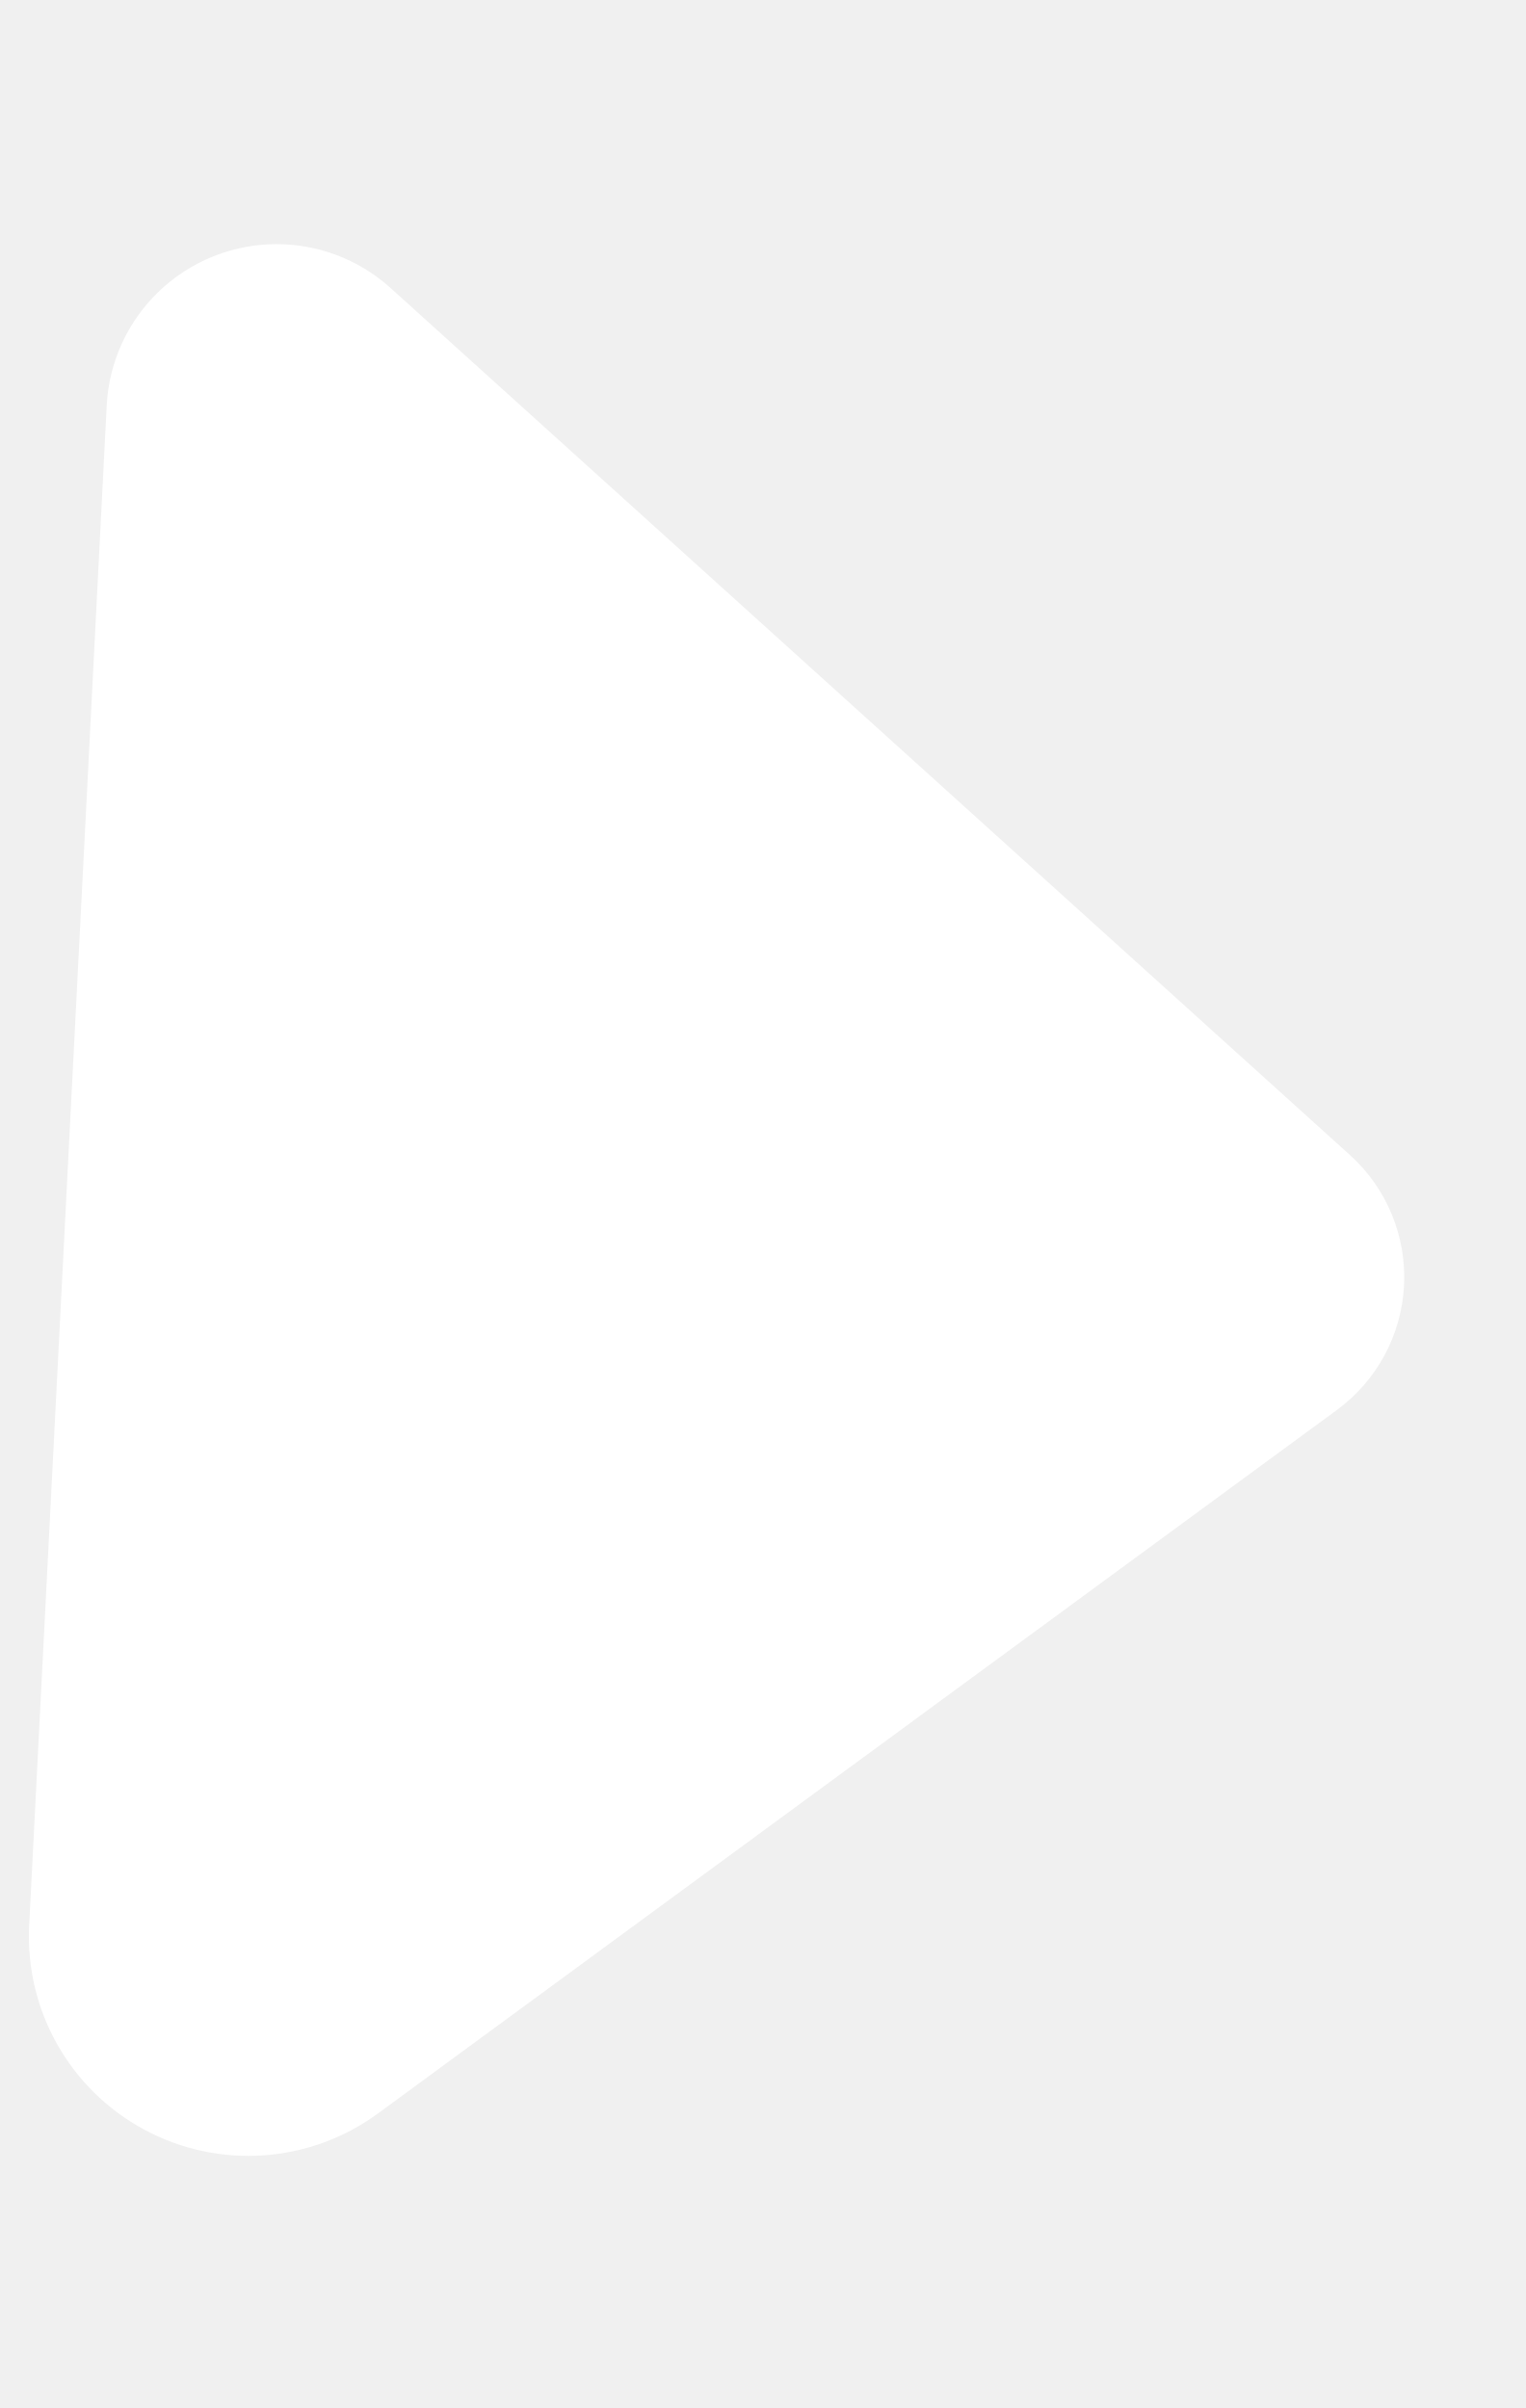
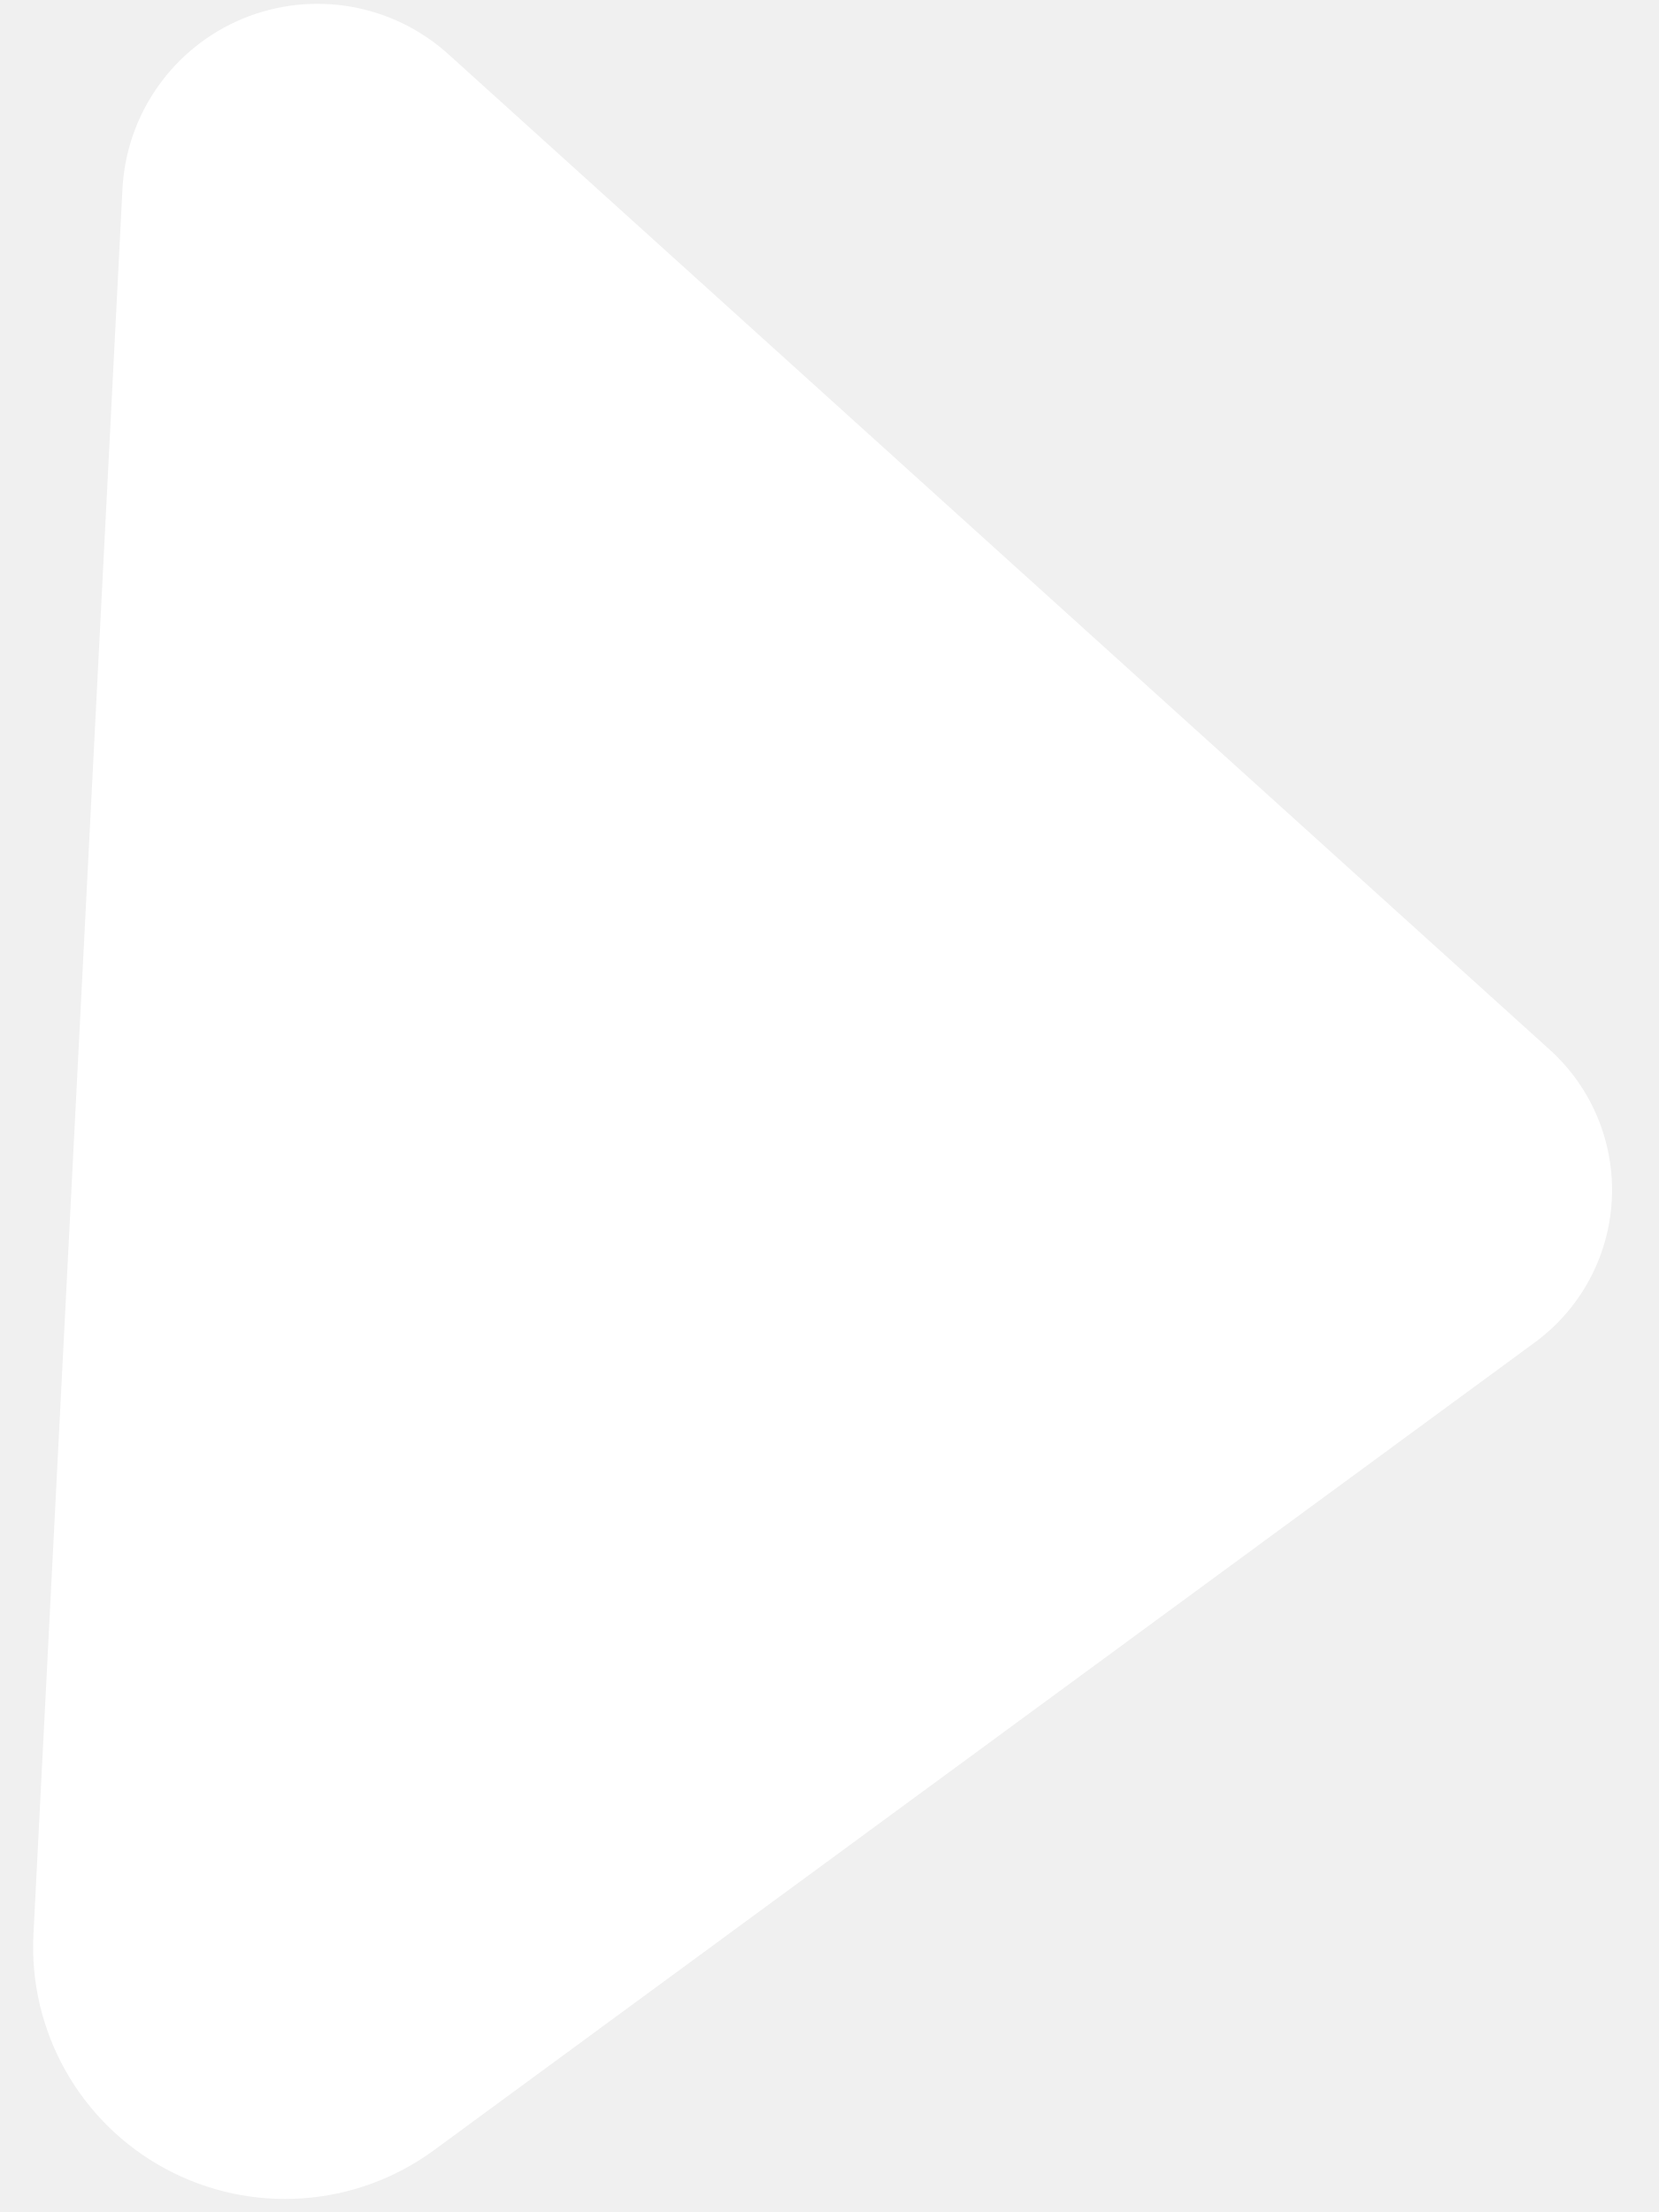
- <svg xmlns="http://www.w3.org/2000/svg" width="100%" height="100%" viewBox="0 0 19 30" version="1.1" xml:space="preserve" style="fill-rule:evenodd;clip-rule:evenodd;stroke-linejoin:round;stroke-miterlimit:2;">
-   <g transform="matrix(1,0,0,1,-503,-578)">
-     <g transform="matrix(0.999829,0.0185101,-0.0185101,0.999829,33.6237,-72.364)">
-       <g id="ドアノブ2" transform="matrix(-0.0224709,0.692264,-0.424553,-0.013781,650.687,622.532)">
-         <path d="M54.909,355.763C55.471,354.638 56.314,353.985 57.204,353.985C58.094,353.985 58.936,354.638 59.499,355.763C62.72,362.205 68.674,374.114 73.014,382.794C73.977,384.719 74.174,387.375 73.52,389.619C72.867,391.863 71.479,393.293 69.956,393.293C61.922,393.293 49.918,393.293 42.584,393.293C41.403,393.293 40.328,392.184 39.821,390.445C39.314,388.706 39.467,386.647 40.213,385.154C44.587,376.407 51.384,362.813 54.909,355.763Z" style="fill:white;" />
-       </g>
-     </g>
-   </g>
+ <svg xmlns="http://www.w3.org/2000/svg" width="100%" height="100%" viewBox="0 0 75 100" version="1.1" xml:space="preserve" style="fill-rule:evenodd;clip-rule:evenodd;stroke-linejoin:round;stroke-miterlimit:2;">
+   <path id="ドアノブ再生ボタン" d="M70.063,47.458c1.905,1.722 2.934,4.209 2.804,6.774c-0.131,2.565 -1.409,4.935 -3.479,6.454c-11.862,8.704 -33.787,24.792 -49.767,36.518c-3.545,2.6 -8.269,2.929 -12.139,0.843c-3.87,-2.086 -6.194,-6.213 -5.97,-10.604c1.181,-23.155 2.946,-57.754 4.024,-78.893c0.174,-3.403 2.291,-6.403 5.439,-7.706c3.149,-1.303 6.767,-0.678 9.295,1.607c14.818,13.394 37.849,34.211 49.793,45.007Z" style="fill:#fff;" />
</svg>
